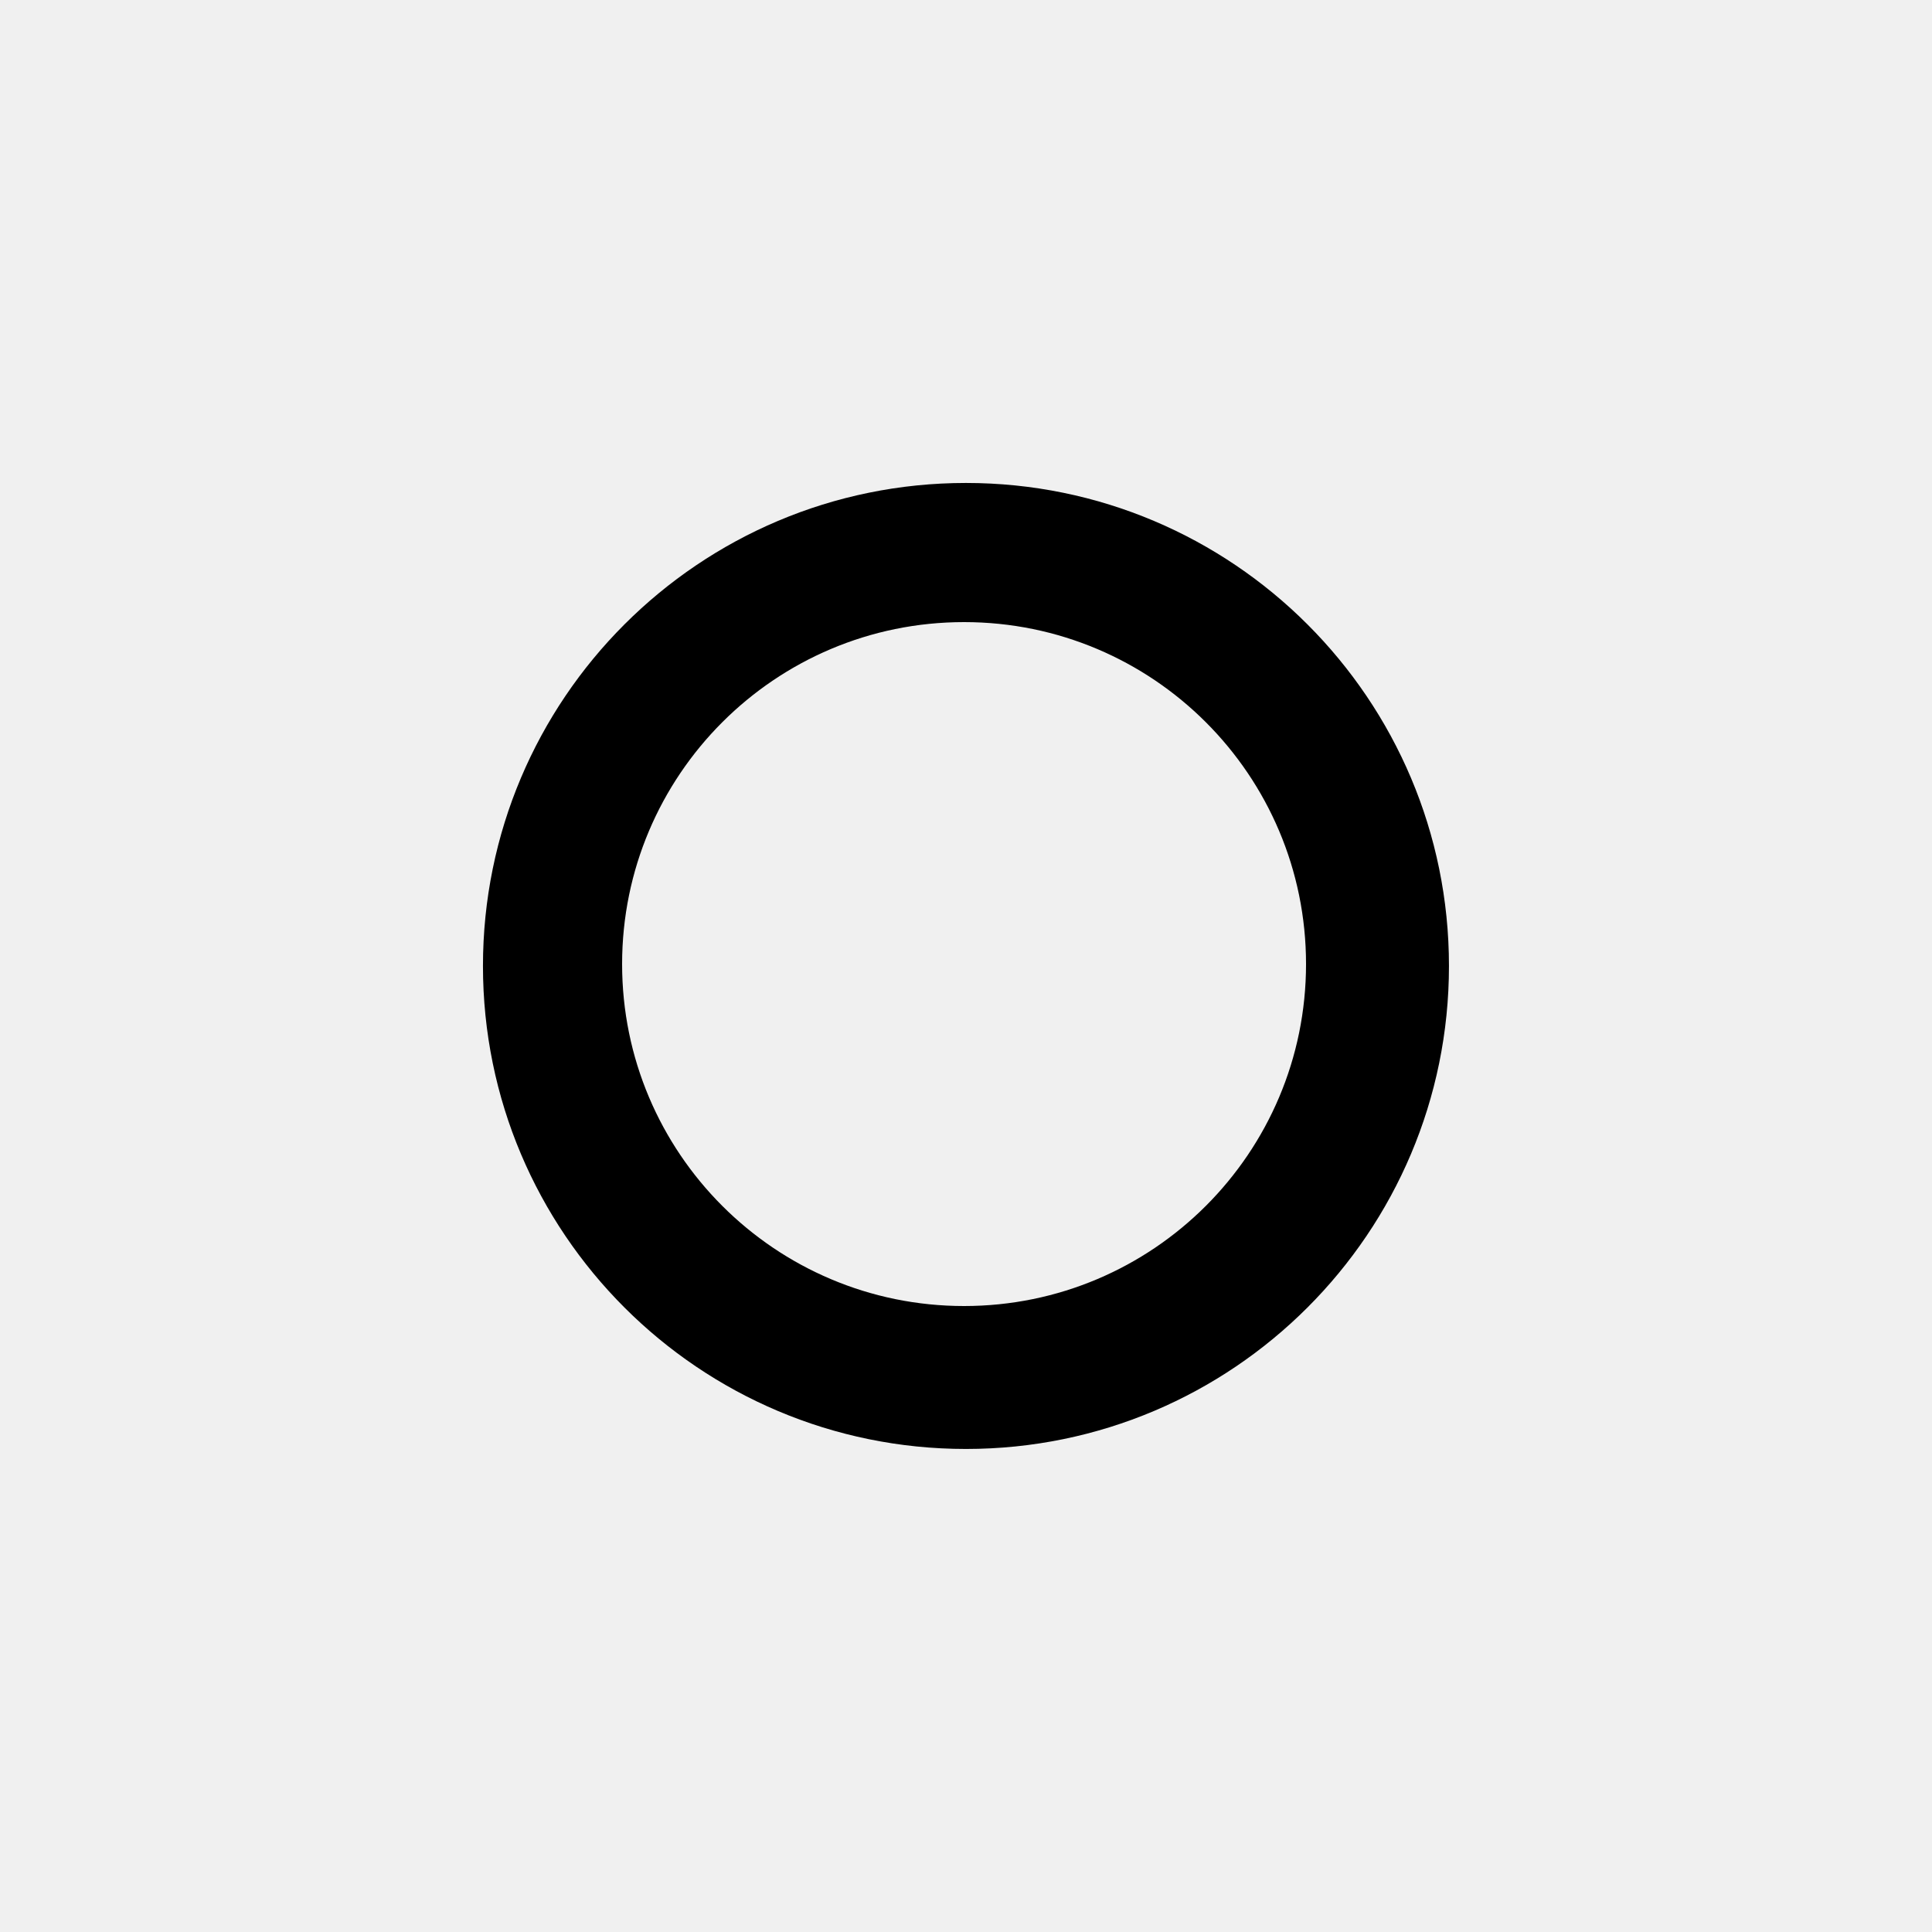
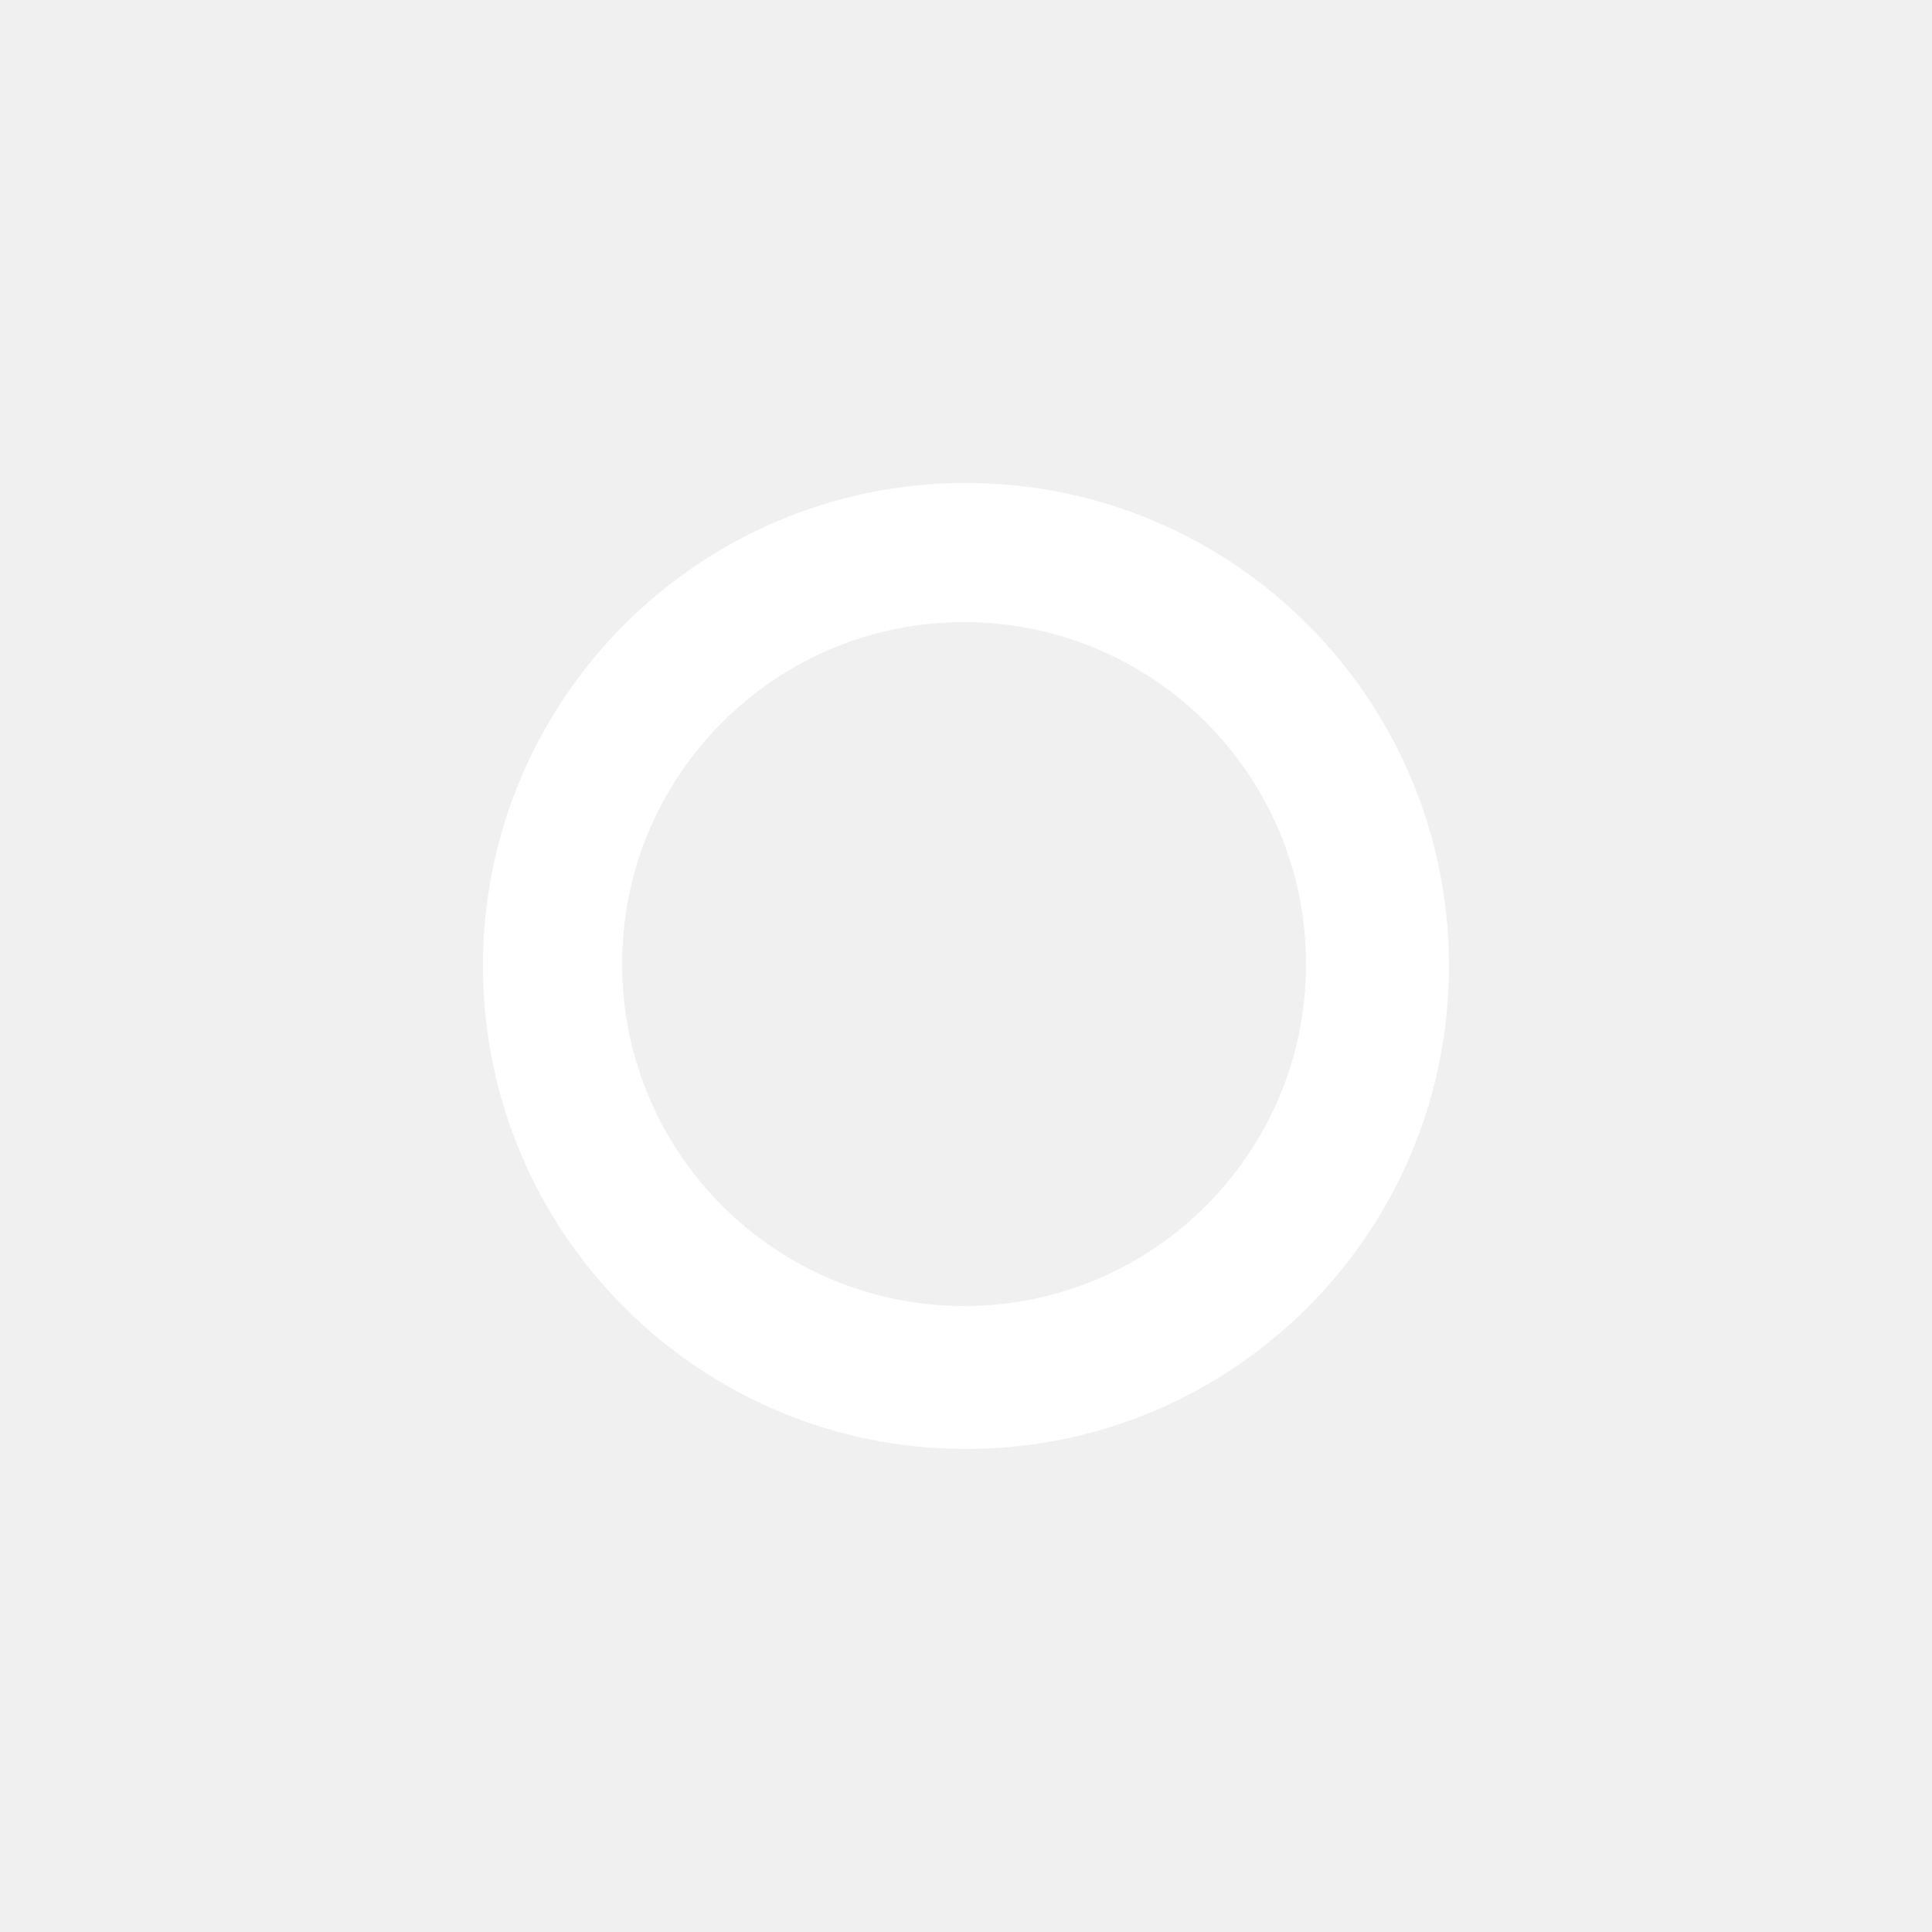
<svg xmlns="http://www.w3.org/2000/svg" width="100" height="100" viewBox="0 0 500 500">
  <defs>
    <style>
      .cls-1 {
+         fill: #fff;
        fill-rule: evenodd;
      }
    </style>
  </defs>
  <path id="regular" class="cls-1" d="M249.99,374.99a125,125,0,1,1,125-125A125,125,0,0,1,249.99,374.99ZM249.5,161A88.5,88.5,0,1,0,338,249.5,88.5,88.5,0,0,0,249.5,161Z" />
</svg>
